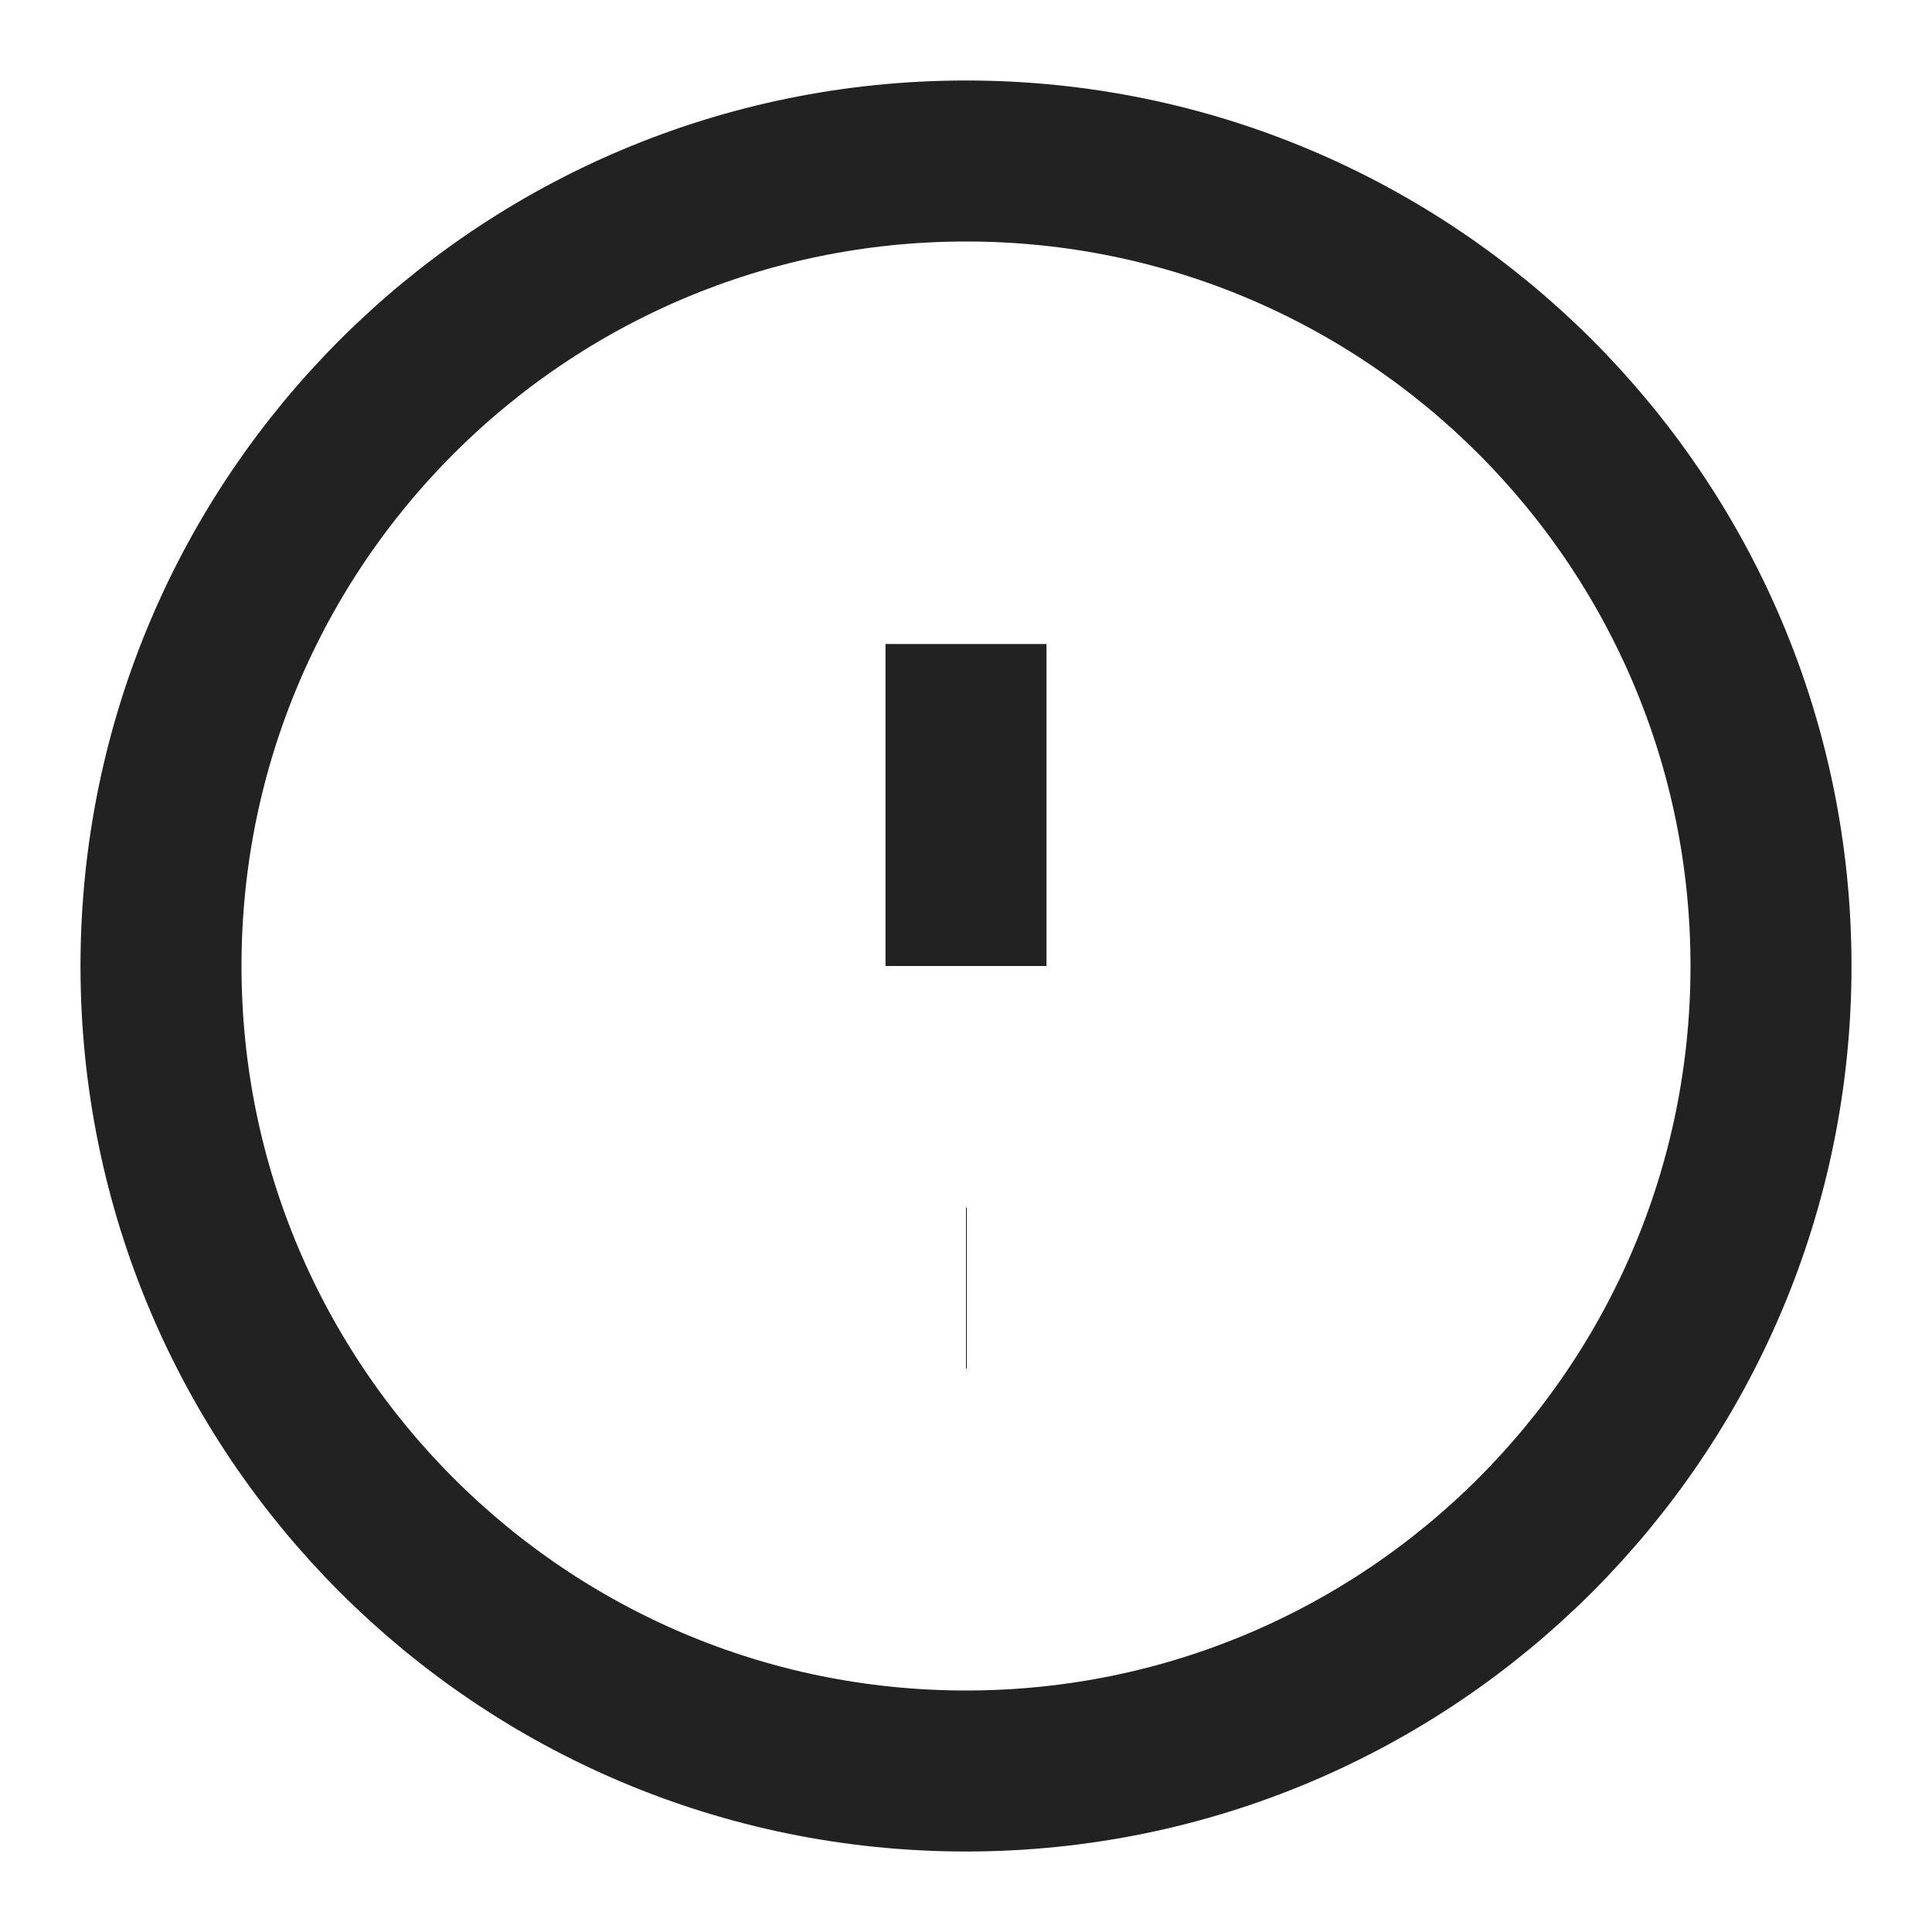
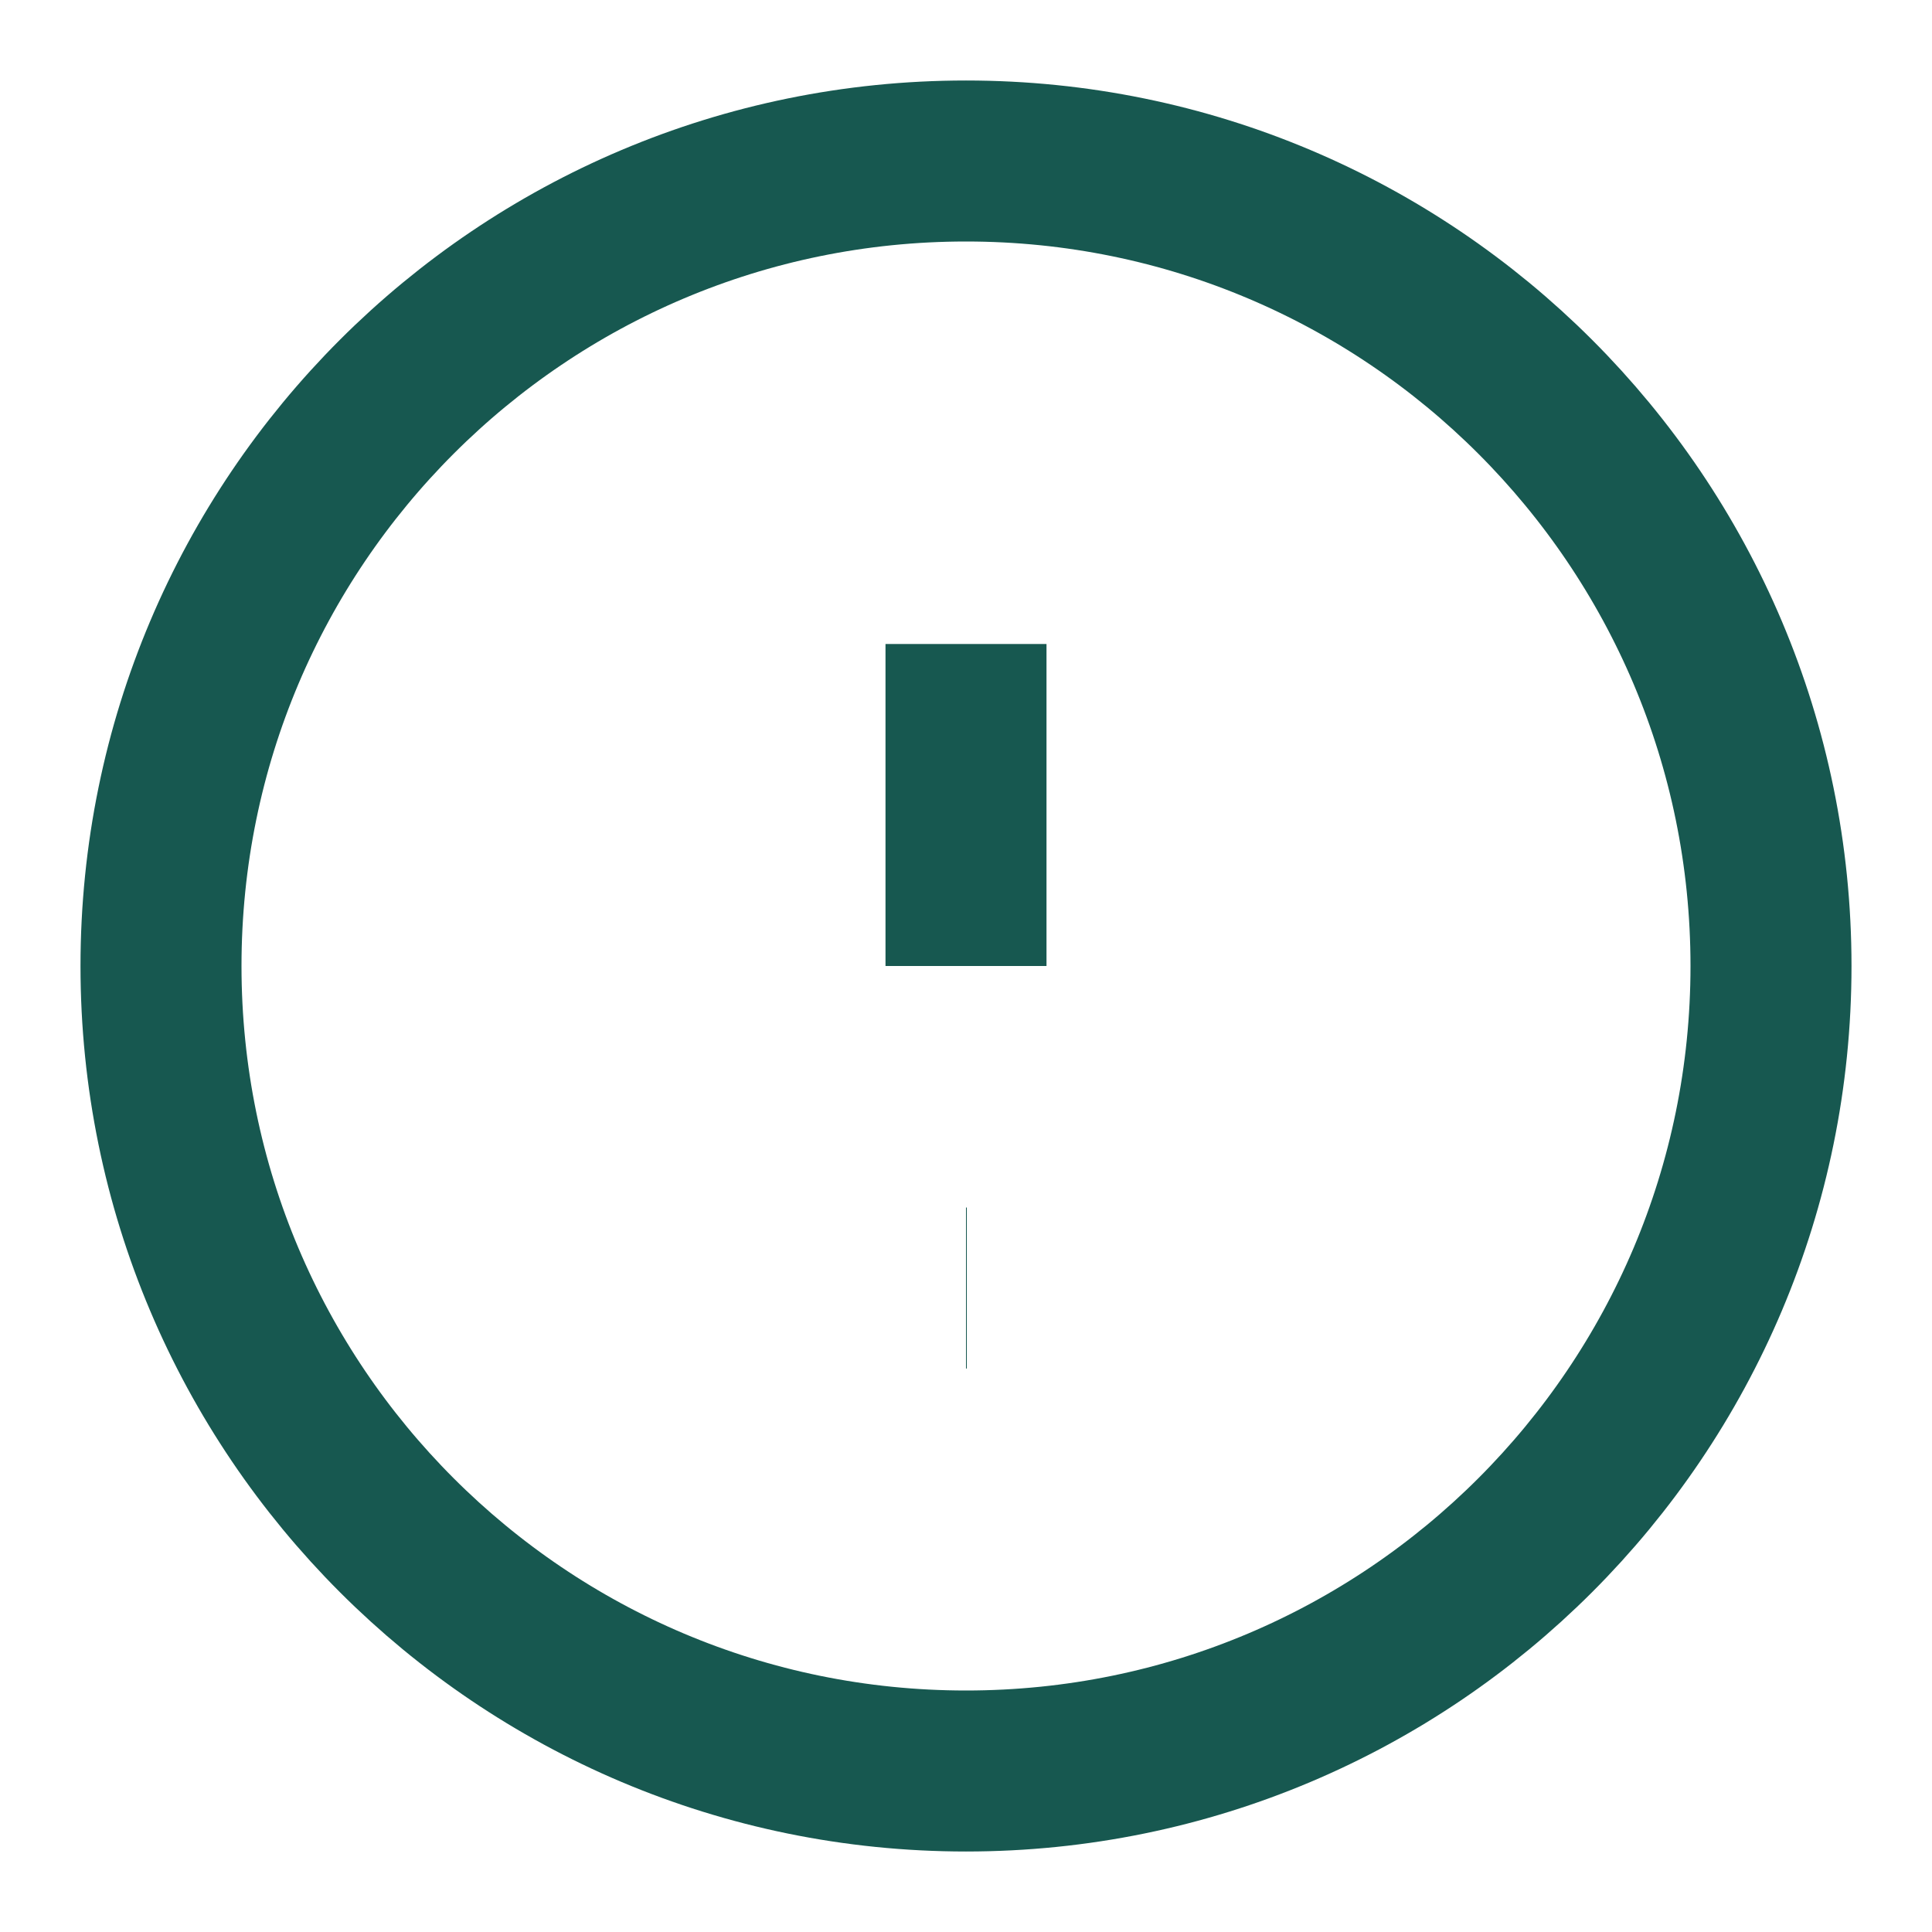
- <svg xmlns="http://www.w3.org/2000/svg" width="50" height="50" viewBox="0 0 24 24" fill="none" stroke="#222" stroke-width="2" stroke-linecap="butt" stroke-linejoin="round">
+ <svg xmlns="http://www.w3.org/2000/svg" width="50" height="50" viewBox="0 0 24 24" fill="none" stroke="#175850" stroke-width="2" stroke-linecap="butt" stroke-linejoin="round">
  <circle cx="12" cy="12" r="10" />
  <line x1="12" y1="8" x2="12" y2="12" />
  <line x1="12" y1="16" x2="12.01" y2="16" />
</svg>
